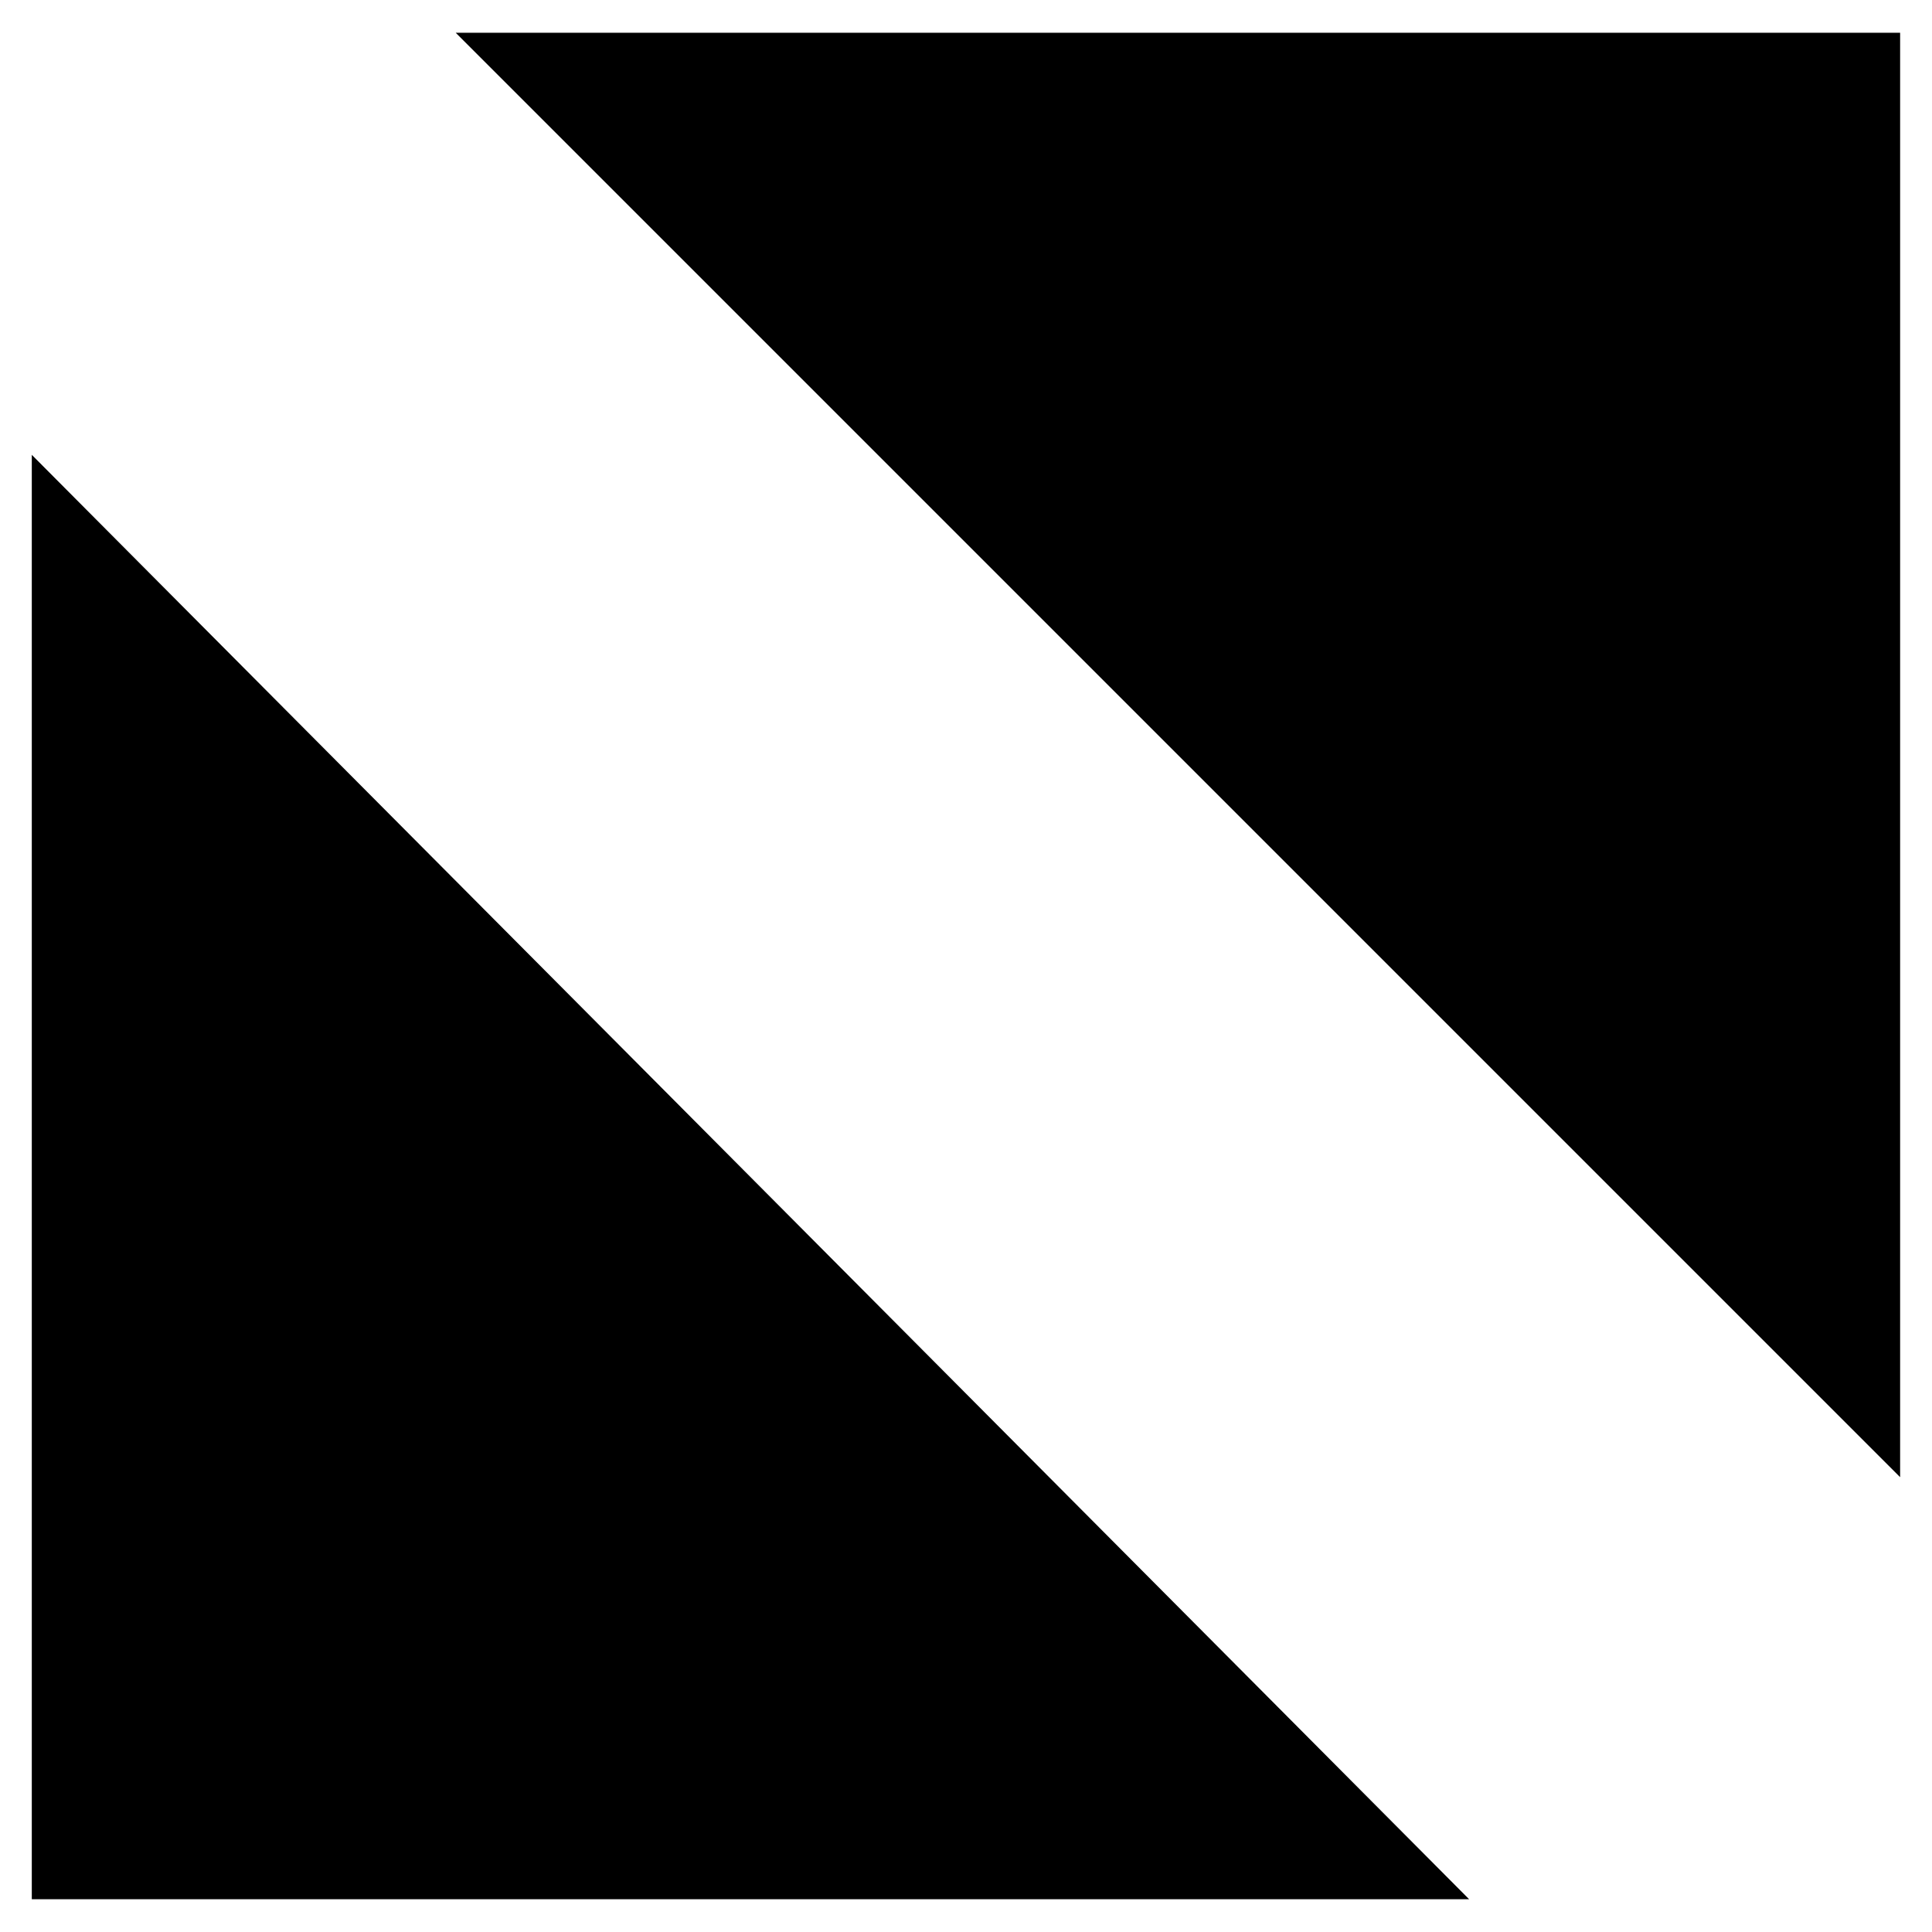
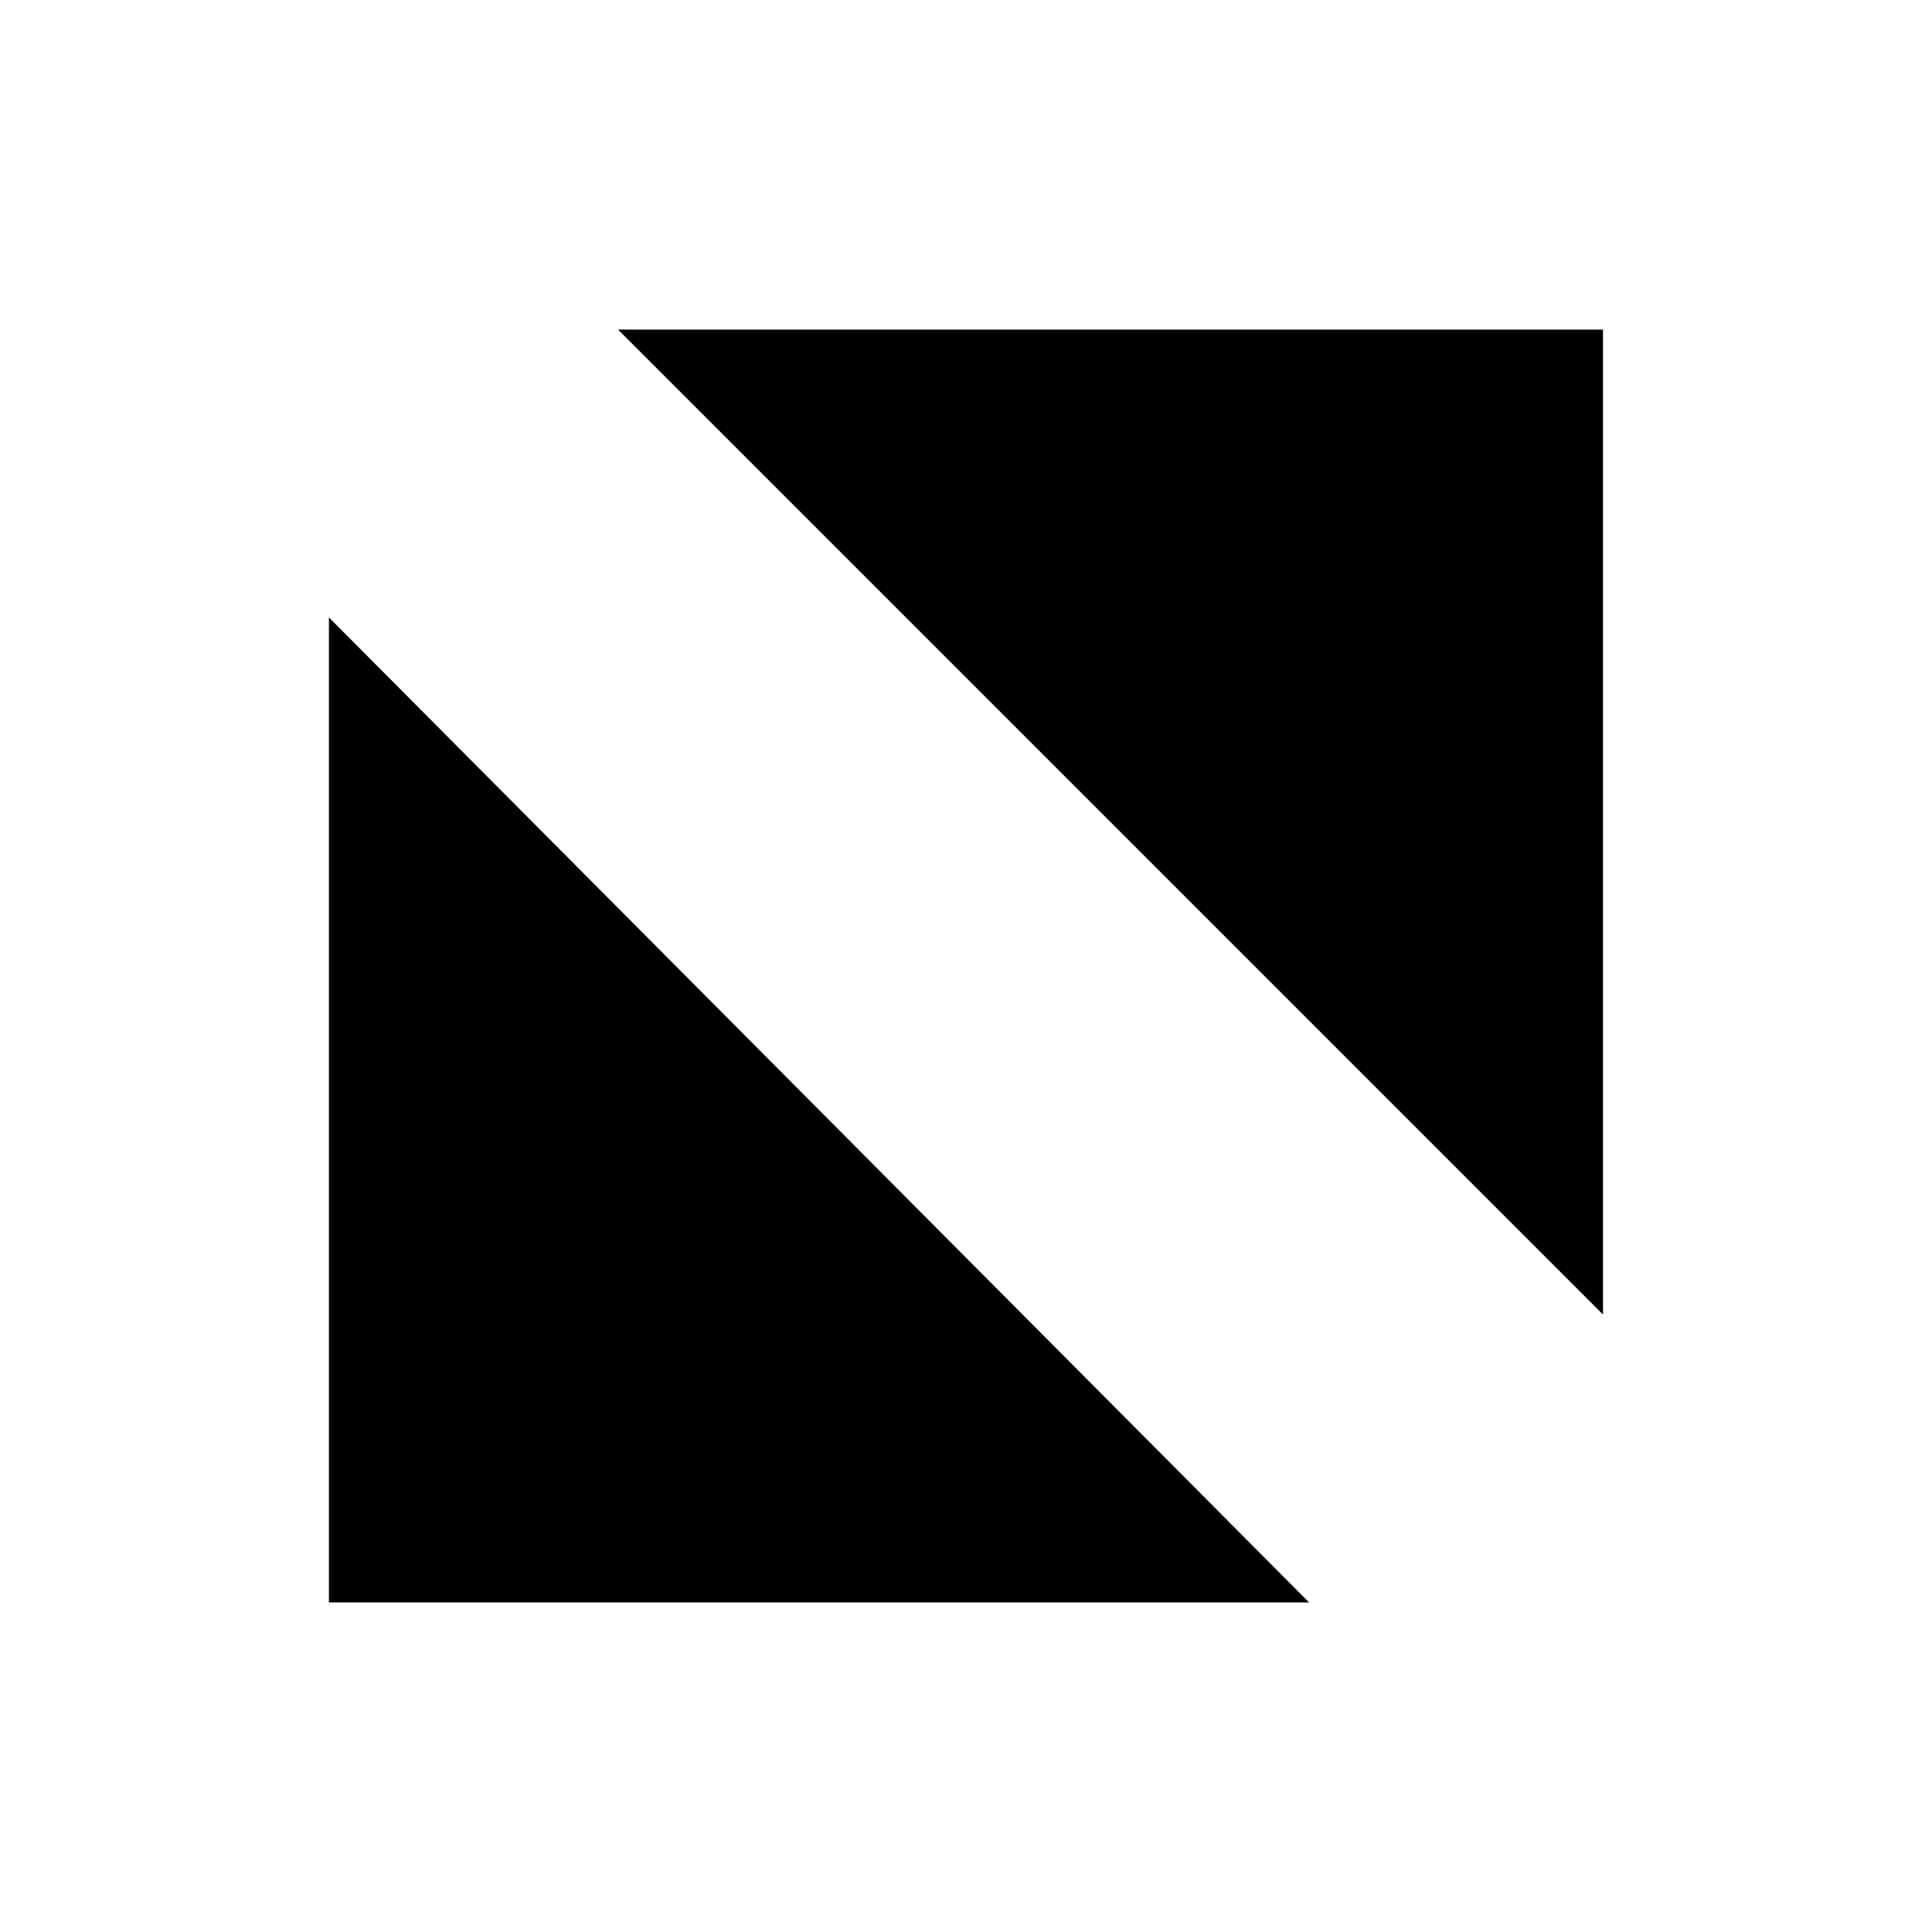
<svg xmlns="http://www.w3.org/2000/svg" width="1em" height="1em" viewBox="0 0 24 24">
-   <path fill="currentColor" d="M18.25 23.593l-17.855-17.943v17.943h17.855zM5.661 0.407l17.943 17.943v-17.943h-17.943z" />
+   <path fill="currentColor" d="M16.262 19.906l-12.176-12.236v12.236h12.176zM7.677 4.094l12.236 12.236v-12.236h-12.236z" />
</svg>
